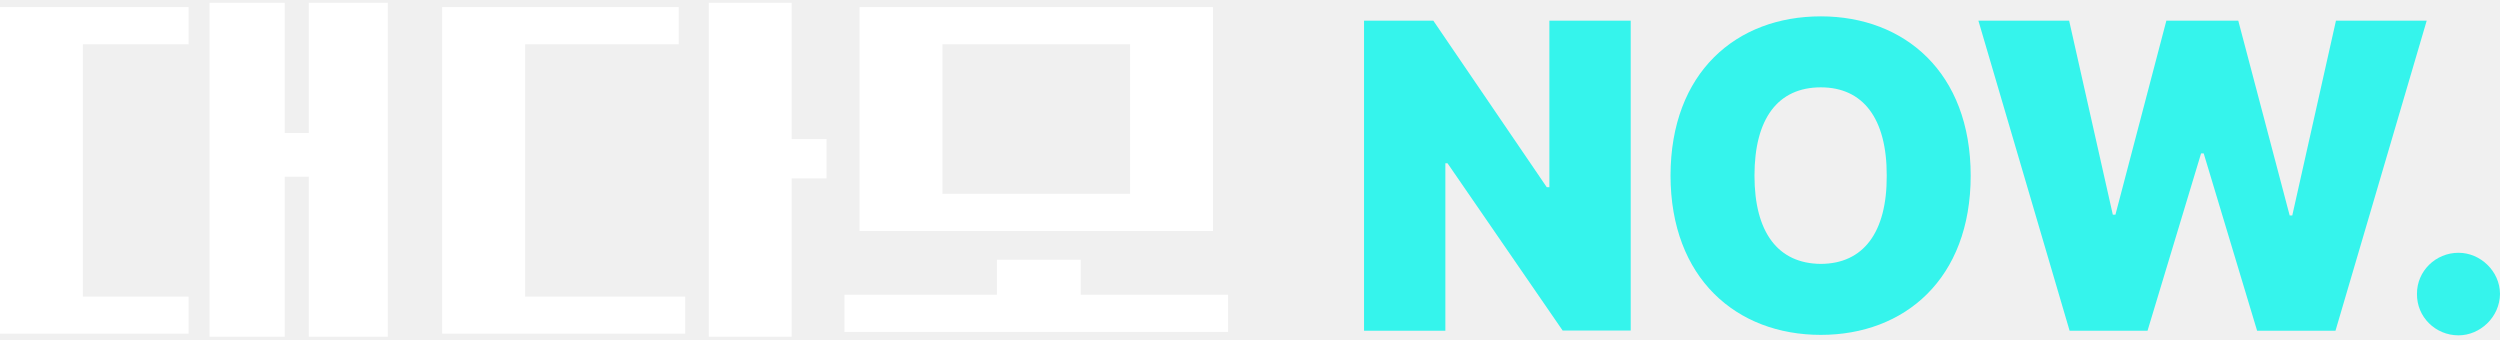
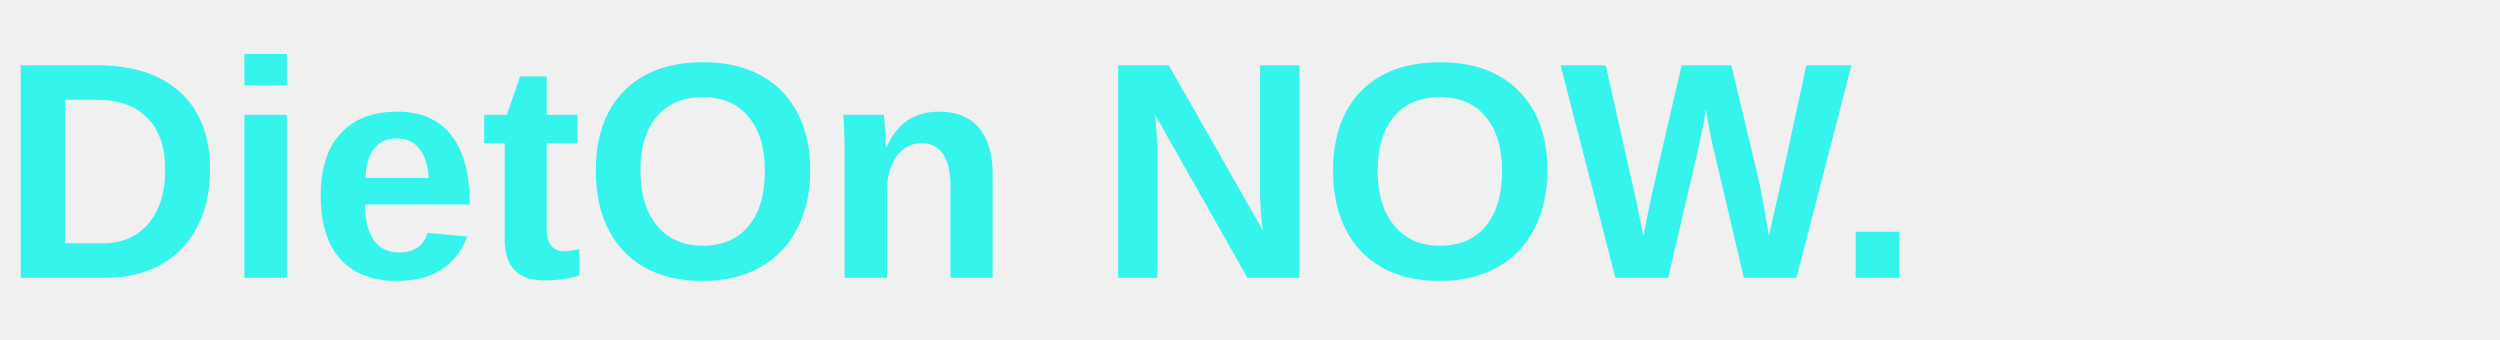
- <svg xmlns="http://www.w3.org/2000/svg" version="1.1" id="Layer_1" x="0px" y="0px" viewBox="0 0 162 22" style="enable-background:new 0 0 162 22;" xml:space="preserve">
-   <style type="text/css">
- 	.st0{fill:#35F4EC;}
- 	.st1{fill:#FFFFFF;}
- </style>
-   <g>
-     <g>
-       <path class="st0" d="M105.67,21.42h-4.41L93.8,10.58h-0.14v10.85h-5.27V1.34h4.49l7.35,10.79h0.17V1.34h5.27V21.42z" />
-       <path class="st0" d="M117.99,21.7c-5.48,0-9.73-3.68-9.74-10.32c0.01-6.69,4.26-10.32,9.74-10.32c5.42,0,9.71,3.63,9.71,10.32    S123.42,21.7,117.99,21.7z M117.99,17.1c2.75-0.01,4.29-2.03,4.27-5.72c0.01-3.7-1.53-5.72-4.27-5.72c-2.77,0-4.3,2.01-4.3,5.72    C113.69,15.07,115.22,17.08,117.99,17.1z" />
-       <path class="st0" d="M128.2,1.34h5.88l2.83,12.57h0.17l3.3-12.57h4.66l3.33,12.62h0.17l2.83-12.62h5.88l-5.91,20.09h-5.08    L142.8,9.94h-0.17l-3.47,11.49h-5.05L128.2,1.34z" />
-       <path class="st0" d="M156.62,19.04c-0.01-1.47,1.21-2.66,2.69-2.66c1.42,0,2.68,1.19,2.69,2.66c-0.01,1.5-1.28,2.69-2.69,2.69    C157.82,21.73,156.6,20.54,156.62,19.04z" />
-     </g>
-     <g>
-       <g>
-         <polygon class="st1" points="0,0.46 0,21.62 12.22,21.62 12.22,19.22 5.37,19.22 5.37,2.87 12.22,2.87 12.22,0.46    " />
-         <polygon class="st1" points="20.01,8.62 18.45,8.62 18.45,0.18 13.58,0.18 13.58,21.82 18.45,21.82 18.45,11.45 20.01,11.45      20.01,21.82 25.13,21.82 25.13,0.18 20.01,0.18    " />
-         <polygon class="st1" points="51.3,0.18 45.93,0.18 45.93,21.82 51.3,21.82 51.3,11.56 53.56,11.56 53.56,9.01 51.3,9.01    " />
-         <polygon class="st1" points="34.03,2.87 43.98,2.87 43.98,0.46 28.65,0.46 28.65,21.62 44.4,21.62 44.4,19.22 34.03,19.22    " />
-         <polygon class="st1" points="70.03,19.1 70.03,16.83 64.6,16.83 64.6,19.1 54.72,19.1 54.72,21.51 79.58,21.51 79.58,19.1    " />
-         <path class="st1" d="M55.7,14.97h22.9V0.46H55.7V14.97z M61.07,12.56V2.87h12.16v9.69H61.07z" />
-       </g>
-     </g>
-   </g>
+ <svg xmlns="http://www.w3.org/2000/svg" viewBox="0 0 162 22" role="img" aria-label="DietOn NOW">
+   <text x="0" y="18" fill="#35f4ec" font-family="Arial, Helvetica, sans-serif" font-size="20" font-weight="800">DietOn NOW.</text>
</svg>
